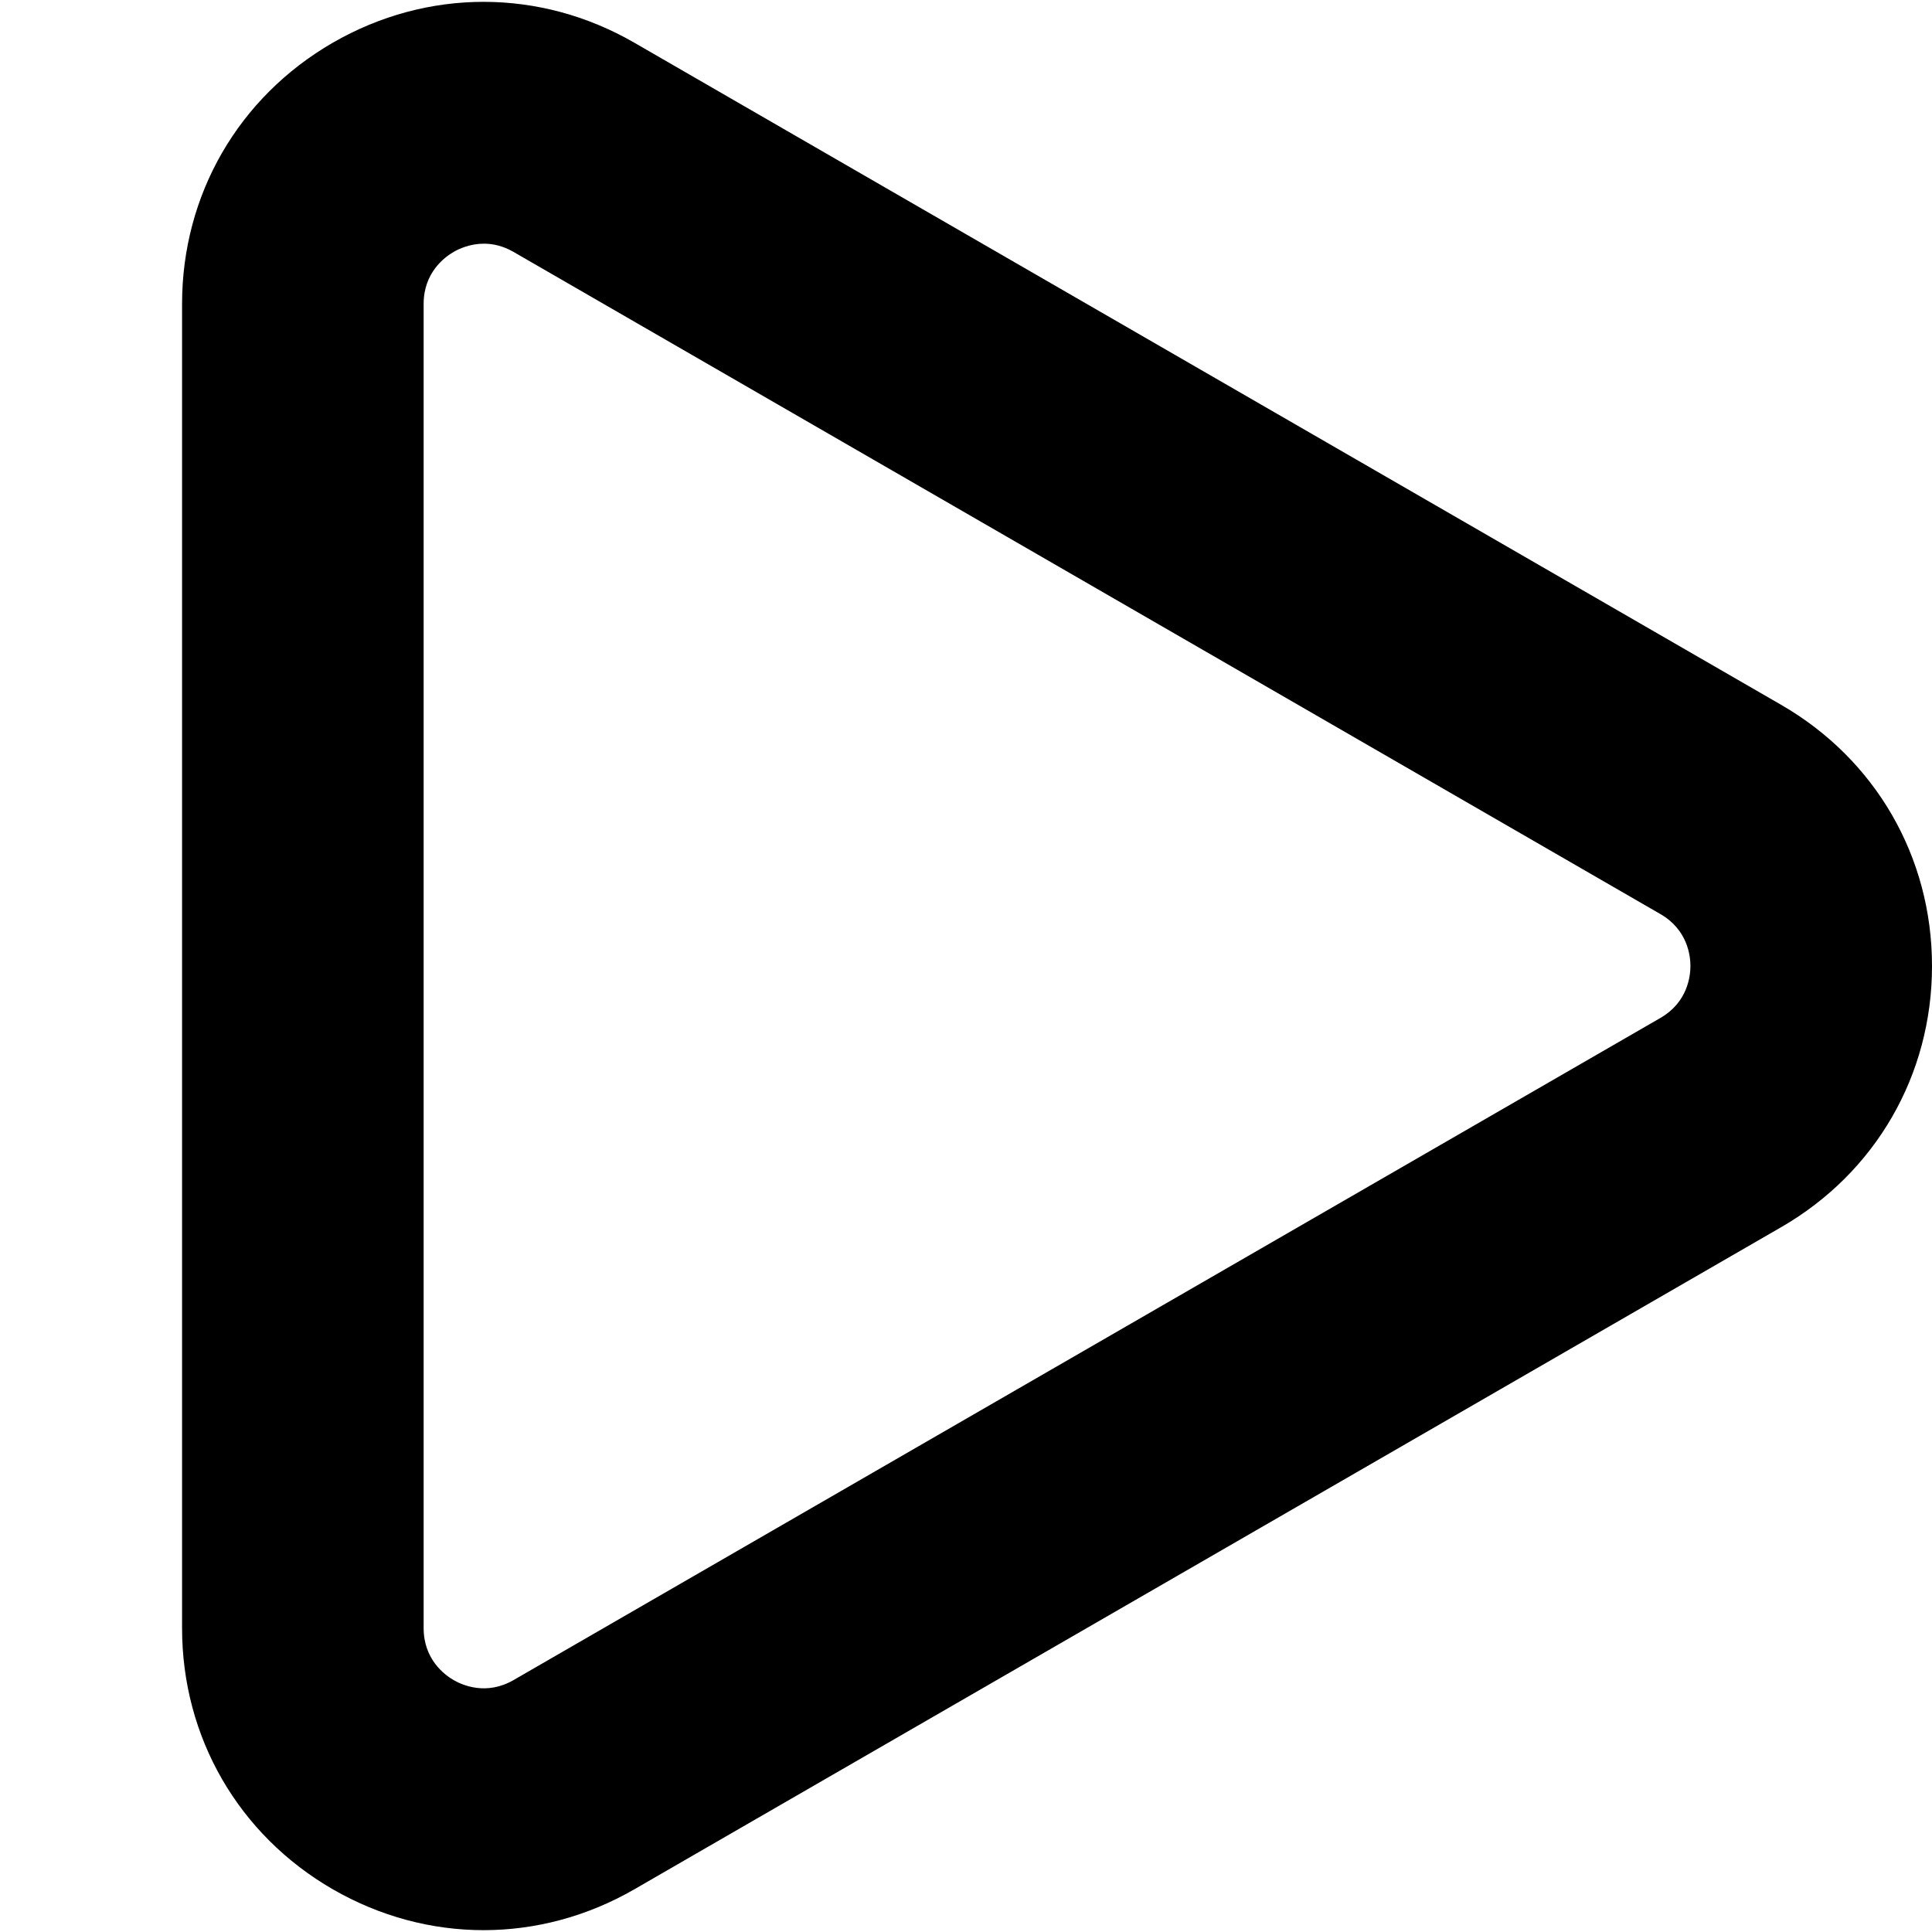
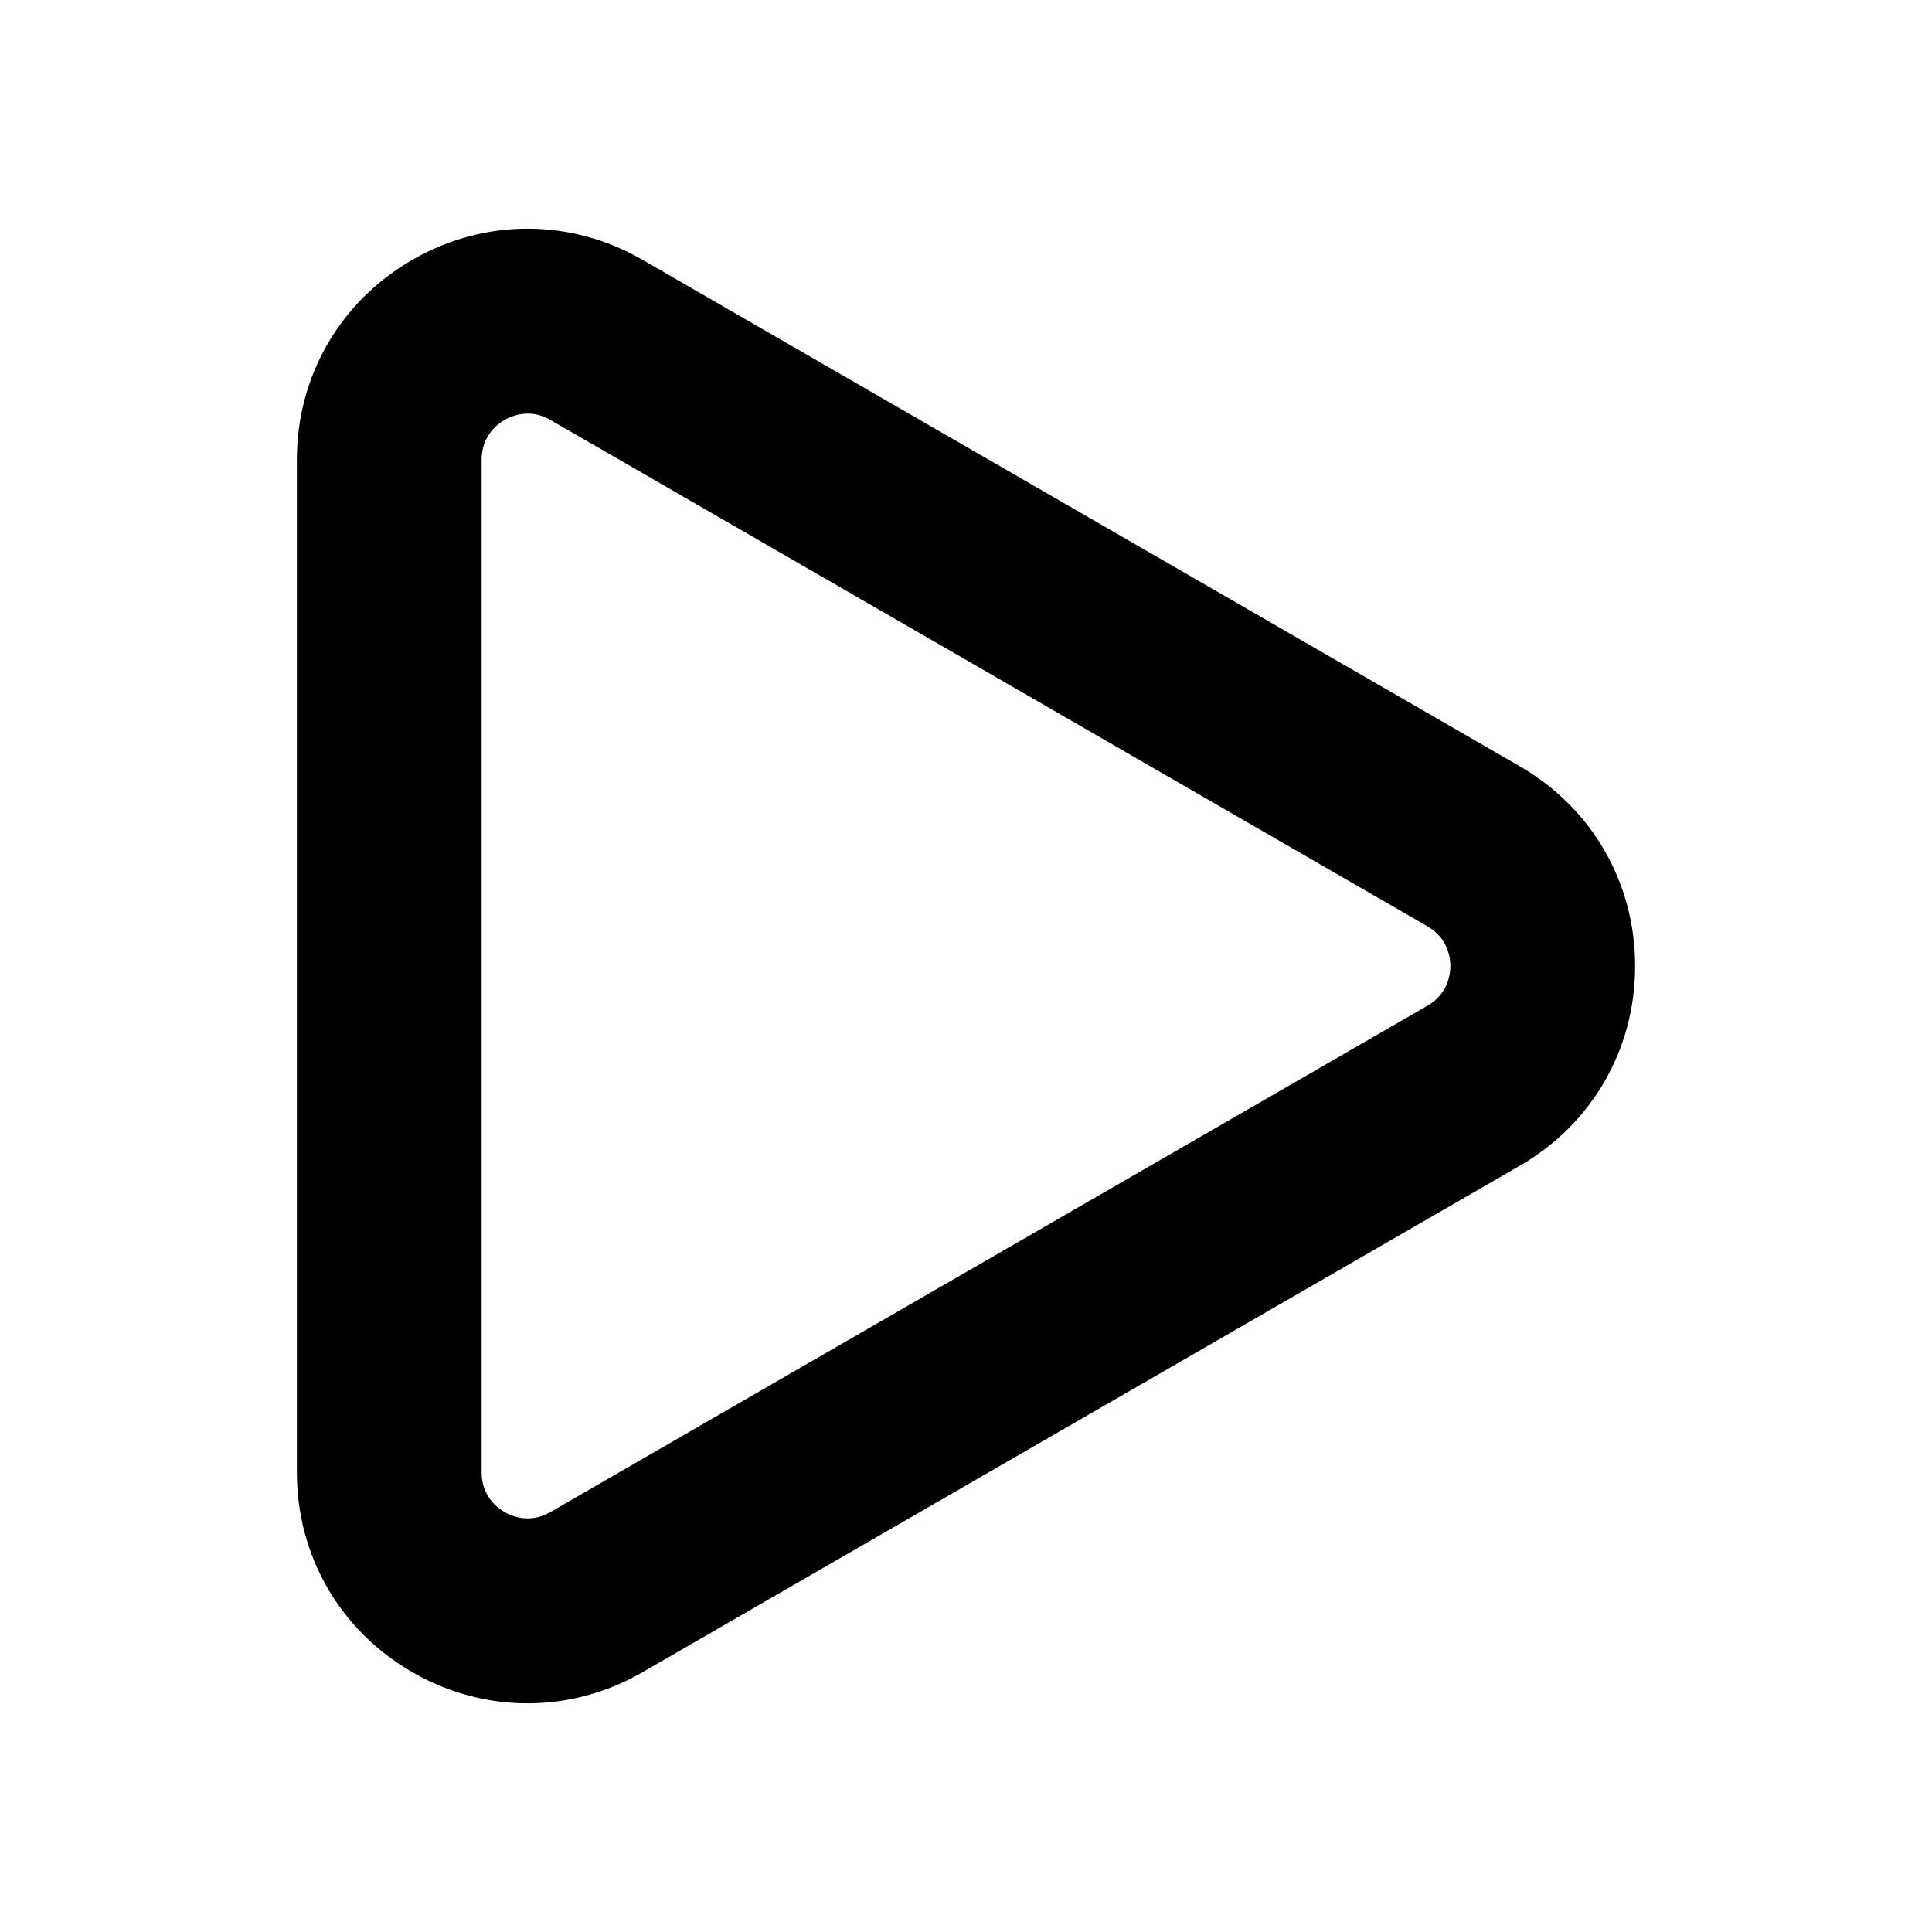
<svg xmlns="http://www.w3.org/2000/svg" enable-background="new 0 0 256 256" height="256" viewBox="0 0 256 256" width="256">
-   <path d="m236.021 93.398-119.154-68.791-32.816-18.949c-12.506-7.219-27.442-7.219-39.949 0-12.512 7.225-19.977 20.161-19.977 34.605v175.476c0 14.443 7.465 27.38 19.978 34.604 6.253 3.606 13.112 5.413 19.977 5.413 6.859 0 13.719-1.807 19.972-5.413l26.265-15.165 36.166-20.88 89.541-51.695c12.512-7.225 19.977-20.16 19.977-34.604-.001-14.439-7.466-27.375-19.98-34.601zm-16.003 41.482-95.771 55.29-12.758 7.368-43.443 25.082c-3.583 2.067-6.745.687-7.939 0-1.194-.691-3.972-2.743-3.972-6.882v-175.475c0-4.144 2.778-6.189 3.972-6.882.726-.417 2.178-1.092 4.013-1.092 1.183 0 2.521.28 3.927 1.092l47.695 27.534 104.275 60.207c3.584 2.069 3.974 5.499 3.974 6.876-.001 1.383-.389 4.813-3.973 6.882z" />
+   <path d="m201.383 101.539-91.122-52.607-25.096-14.491c-9.564-5.521-20.986-5.521-30.55 0-9.568 5.525-15.277 15.418-15.277 26.464v134.193c0 11.045 5.709 20.939 15.278 26.463 4.782 2.758 10.027 4.14 15.277 4.14 5.245 0 10.491-1.382 15.273-4.14l20.086-11.597 27.657-15.968 68.475-39.533c9.568-5.525 15.277-15.417 15.277-26.463-.001-11.042-5.71-20.935-15.279-26.461zm-12.238 31.723-73.24 42.282-9.757 5.635-33.222 19.181c-2.74 1.581-5.158.525-6.071 0-.913-.528-3.038-2.098-3.038-5.263v-134.192c0-3.169 2.124-4.733 3.038-5.263.555-.319 1.666-.835 3.069-.835.905 0 1.928.214 3.003.835l36.474 21.056 79.743 46.043c2.741 1.582 3.039 4.205 3.039 5.258-.001 1.058-.297 3.681-3.038 5.263z" stroke-width=".765" />
</svg>
